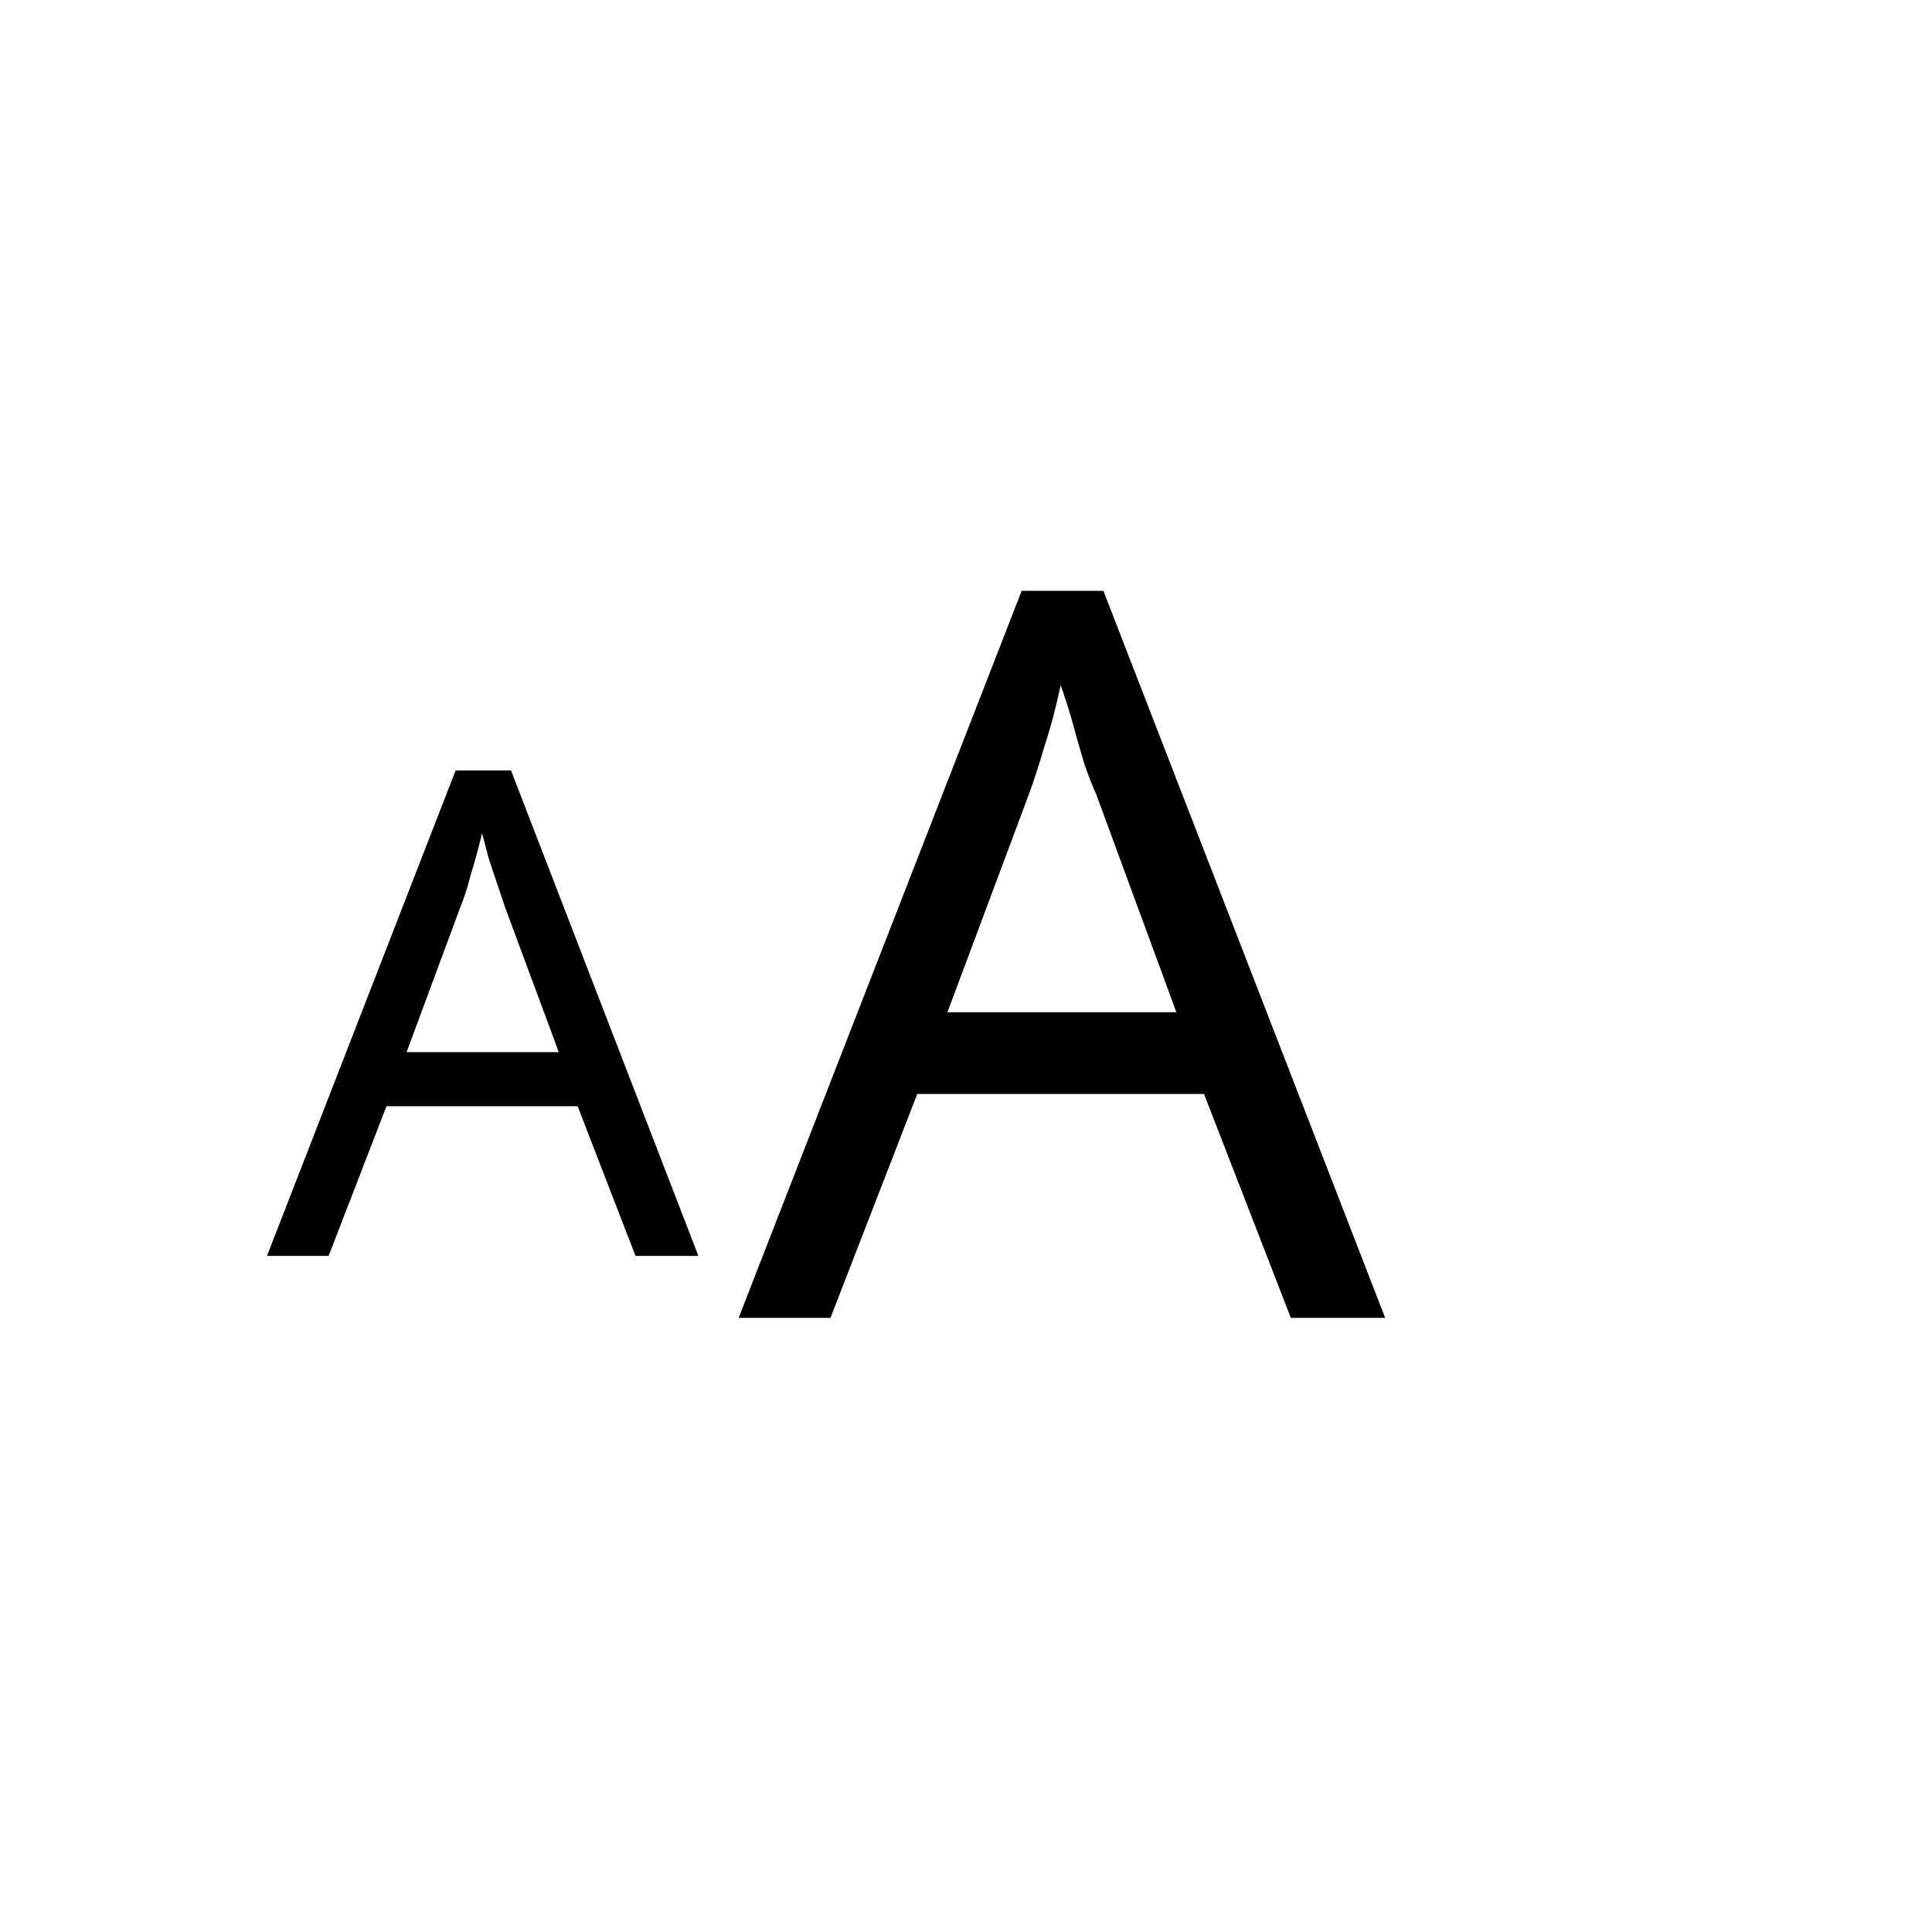
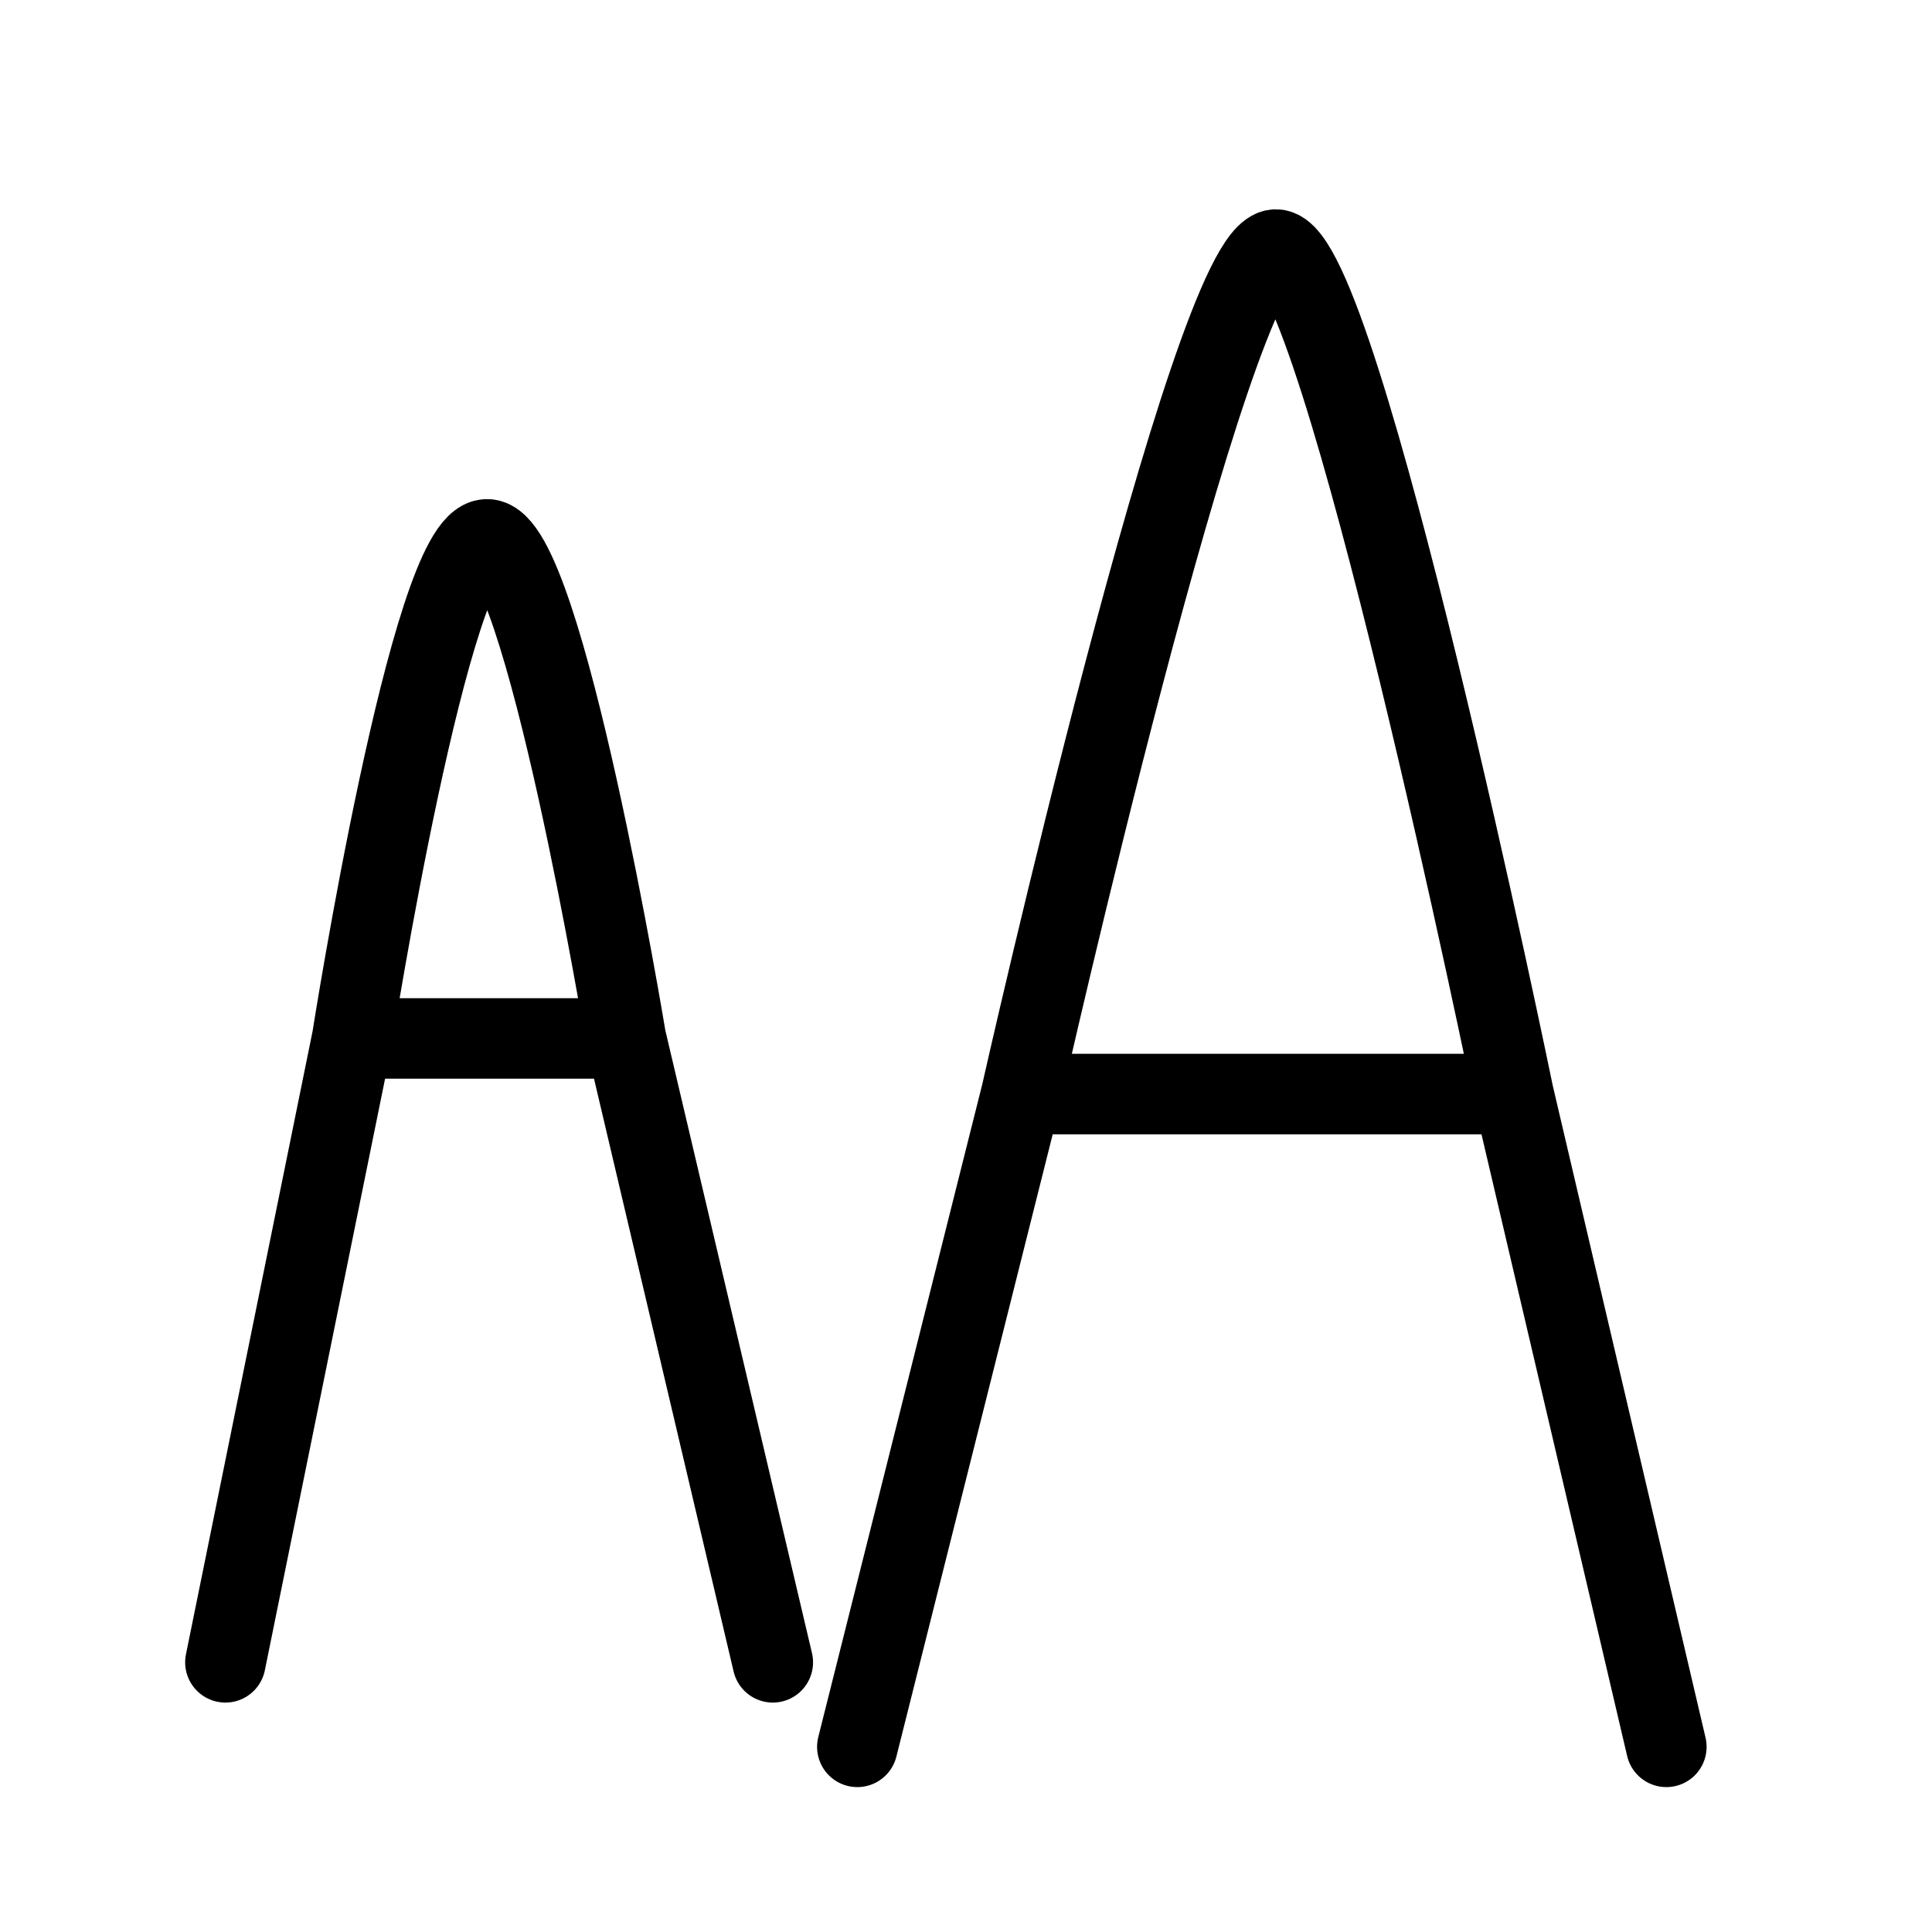
- <svg xmlns="http://www.w3.org/2000/svg" viewbox="0 0 24 24" width="24" height="24">
-   <text x="55%" y="50%" font-size="105%" dominant-baseline="middle" text-anchor="middle" font-family="sans-serif" letter-spacing="1">A</text>
-   <text x="25%" y="65%" font-size="70%" text-anchor="middle" font-family="sans-serif" letter-spacing="1">A</text>
+ <svg xmlns="http://www.w3.org/2000/svg" width="240" height="240" viewBox="0 0 240 240" fill="none">
+   <path d="M28 206.5L43.75 129M96 206.5L77.75 129M77.75 129C77.75 129 67.5 67 60.5 67C53.5 67 43.75 129 43.75 129M77.75 129H43.75M106.5 217L126.871 135.907M207 217L188 135.907M188 135.907C188 135.907 166.5 31 158.5 31C150.5 31 126.871 135.907 126.871 135.907M188 135.907H126.871" stroke="black" stroke-width="10" stroke-linecap="round" />
</svg>
